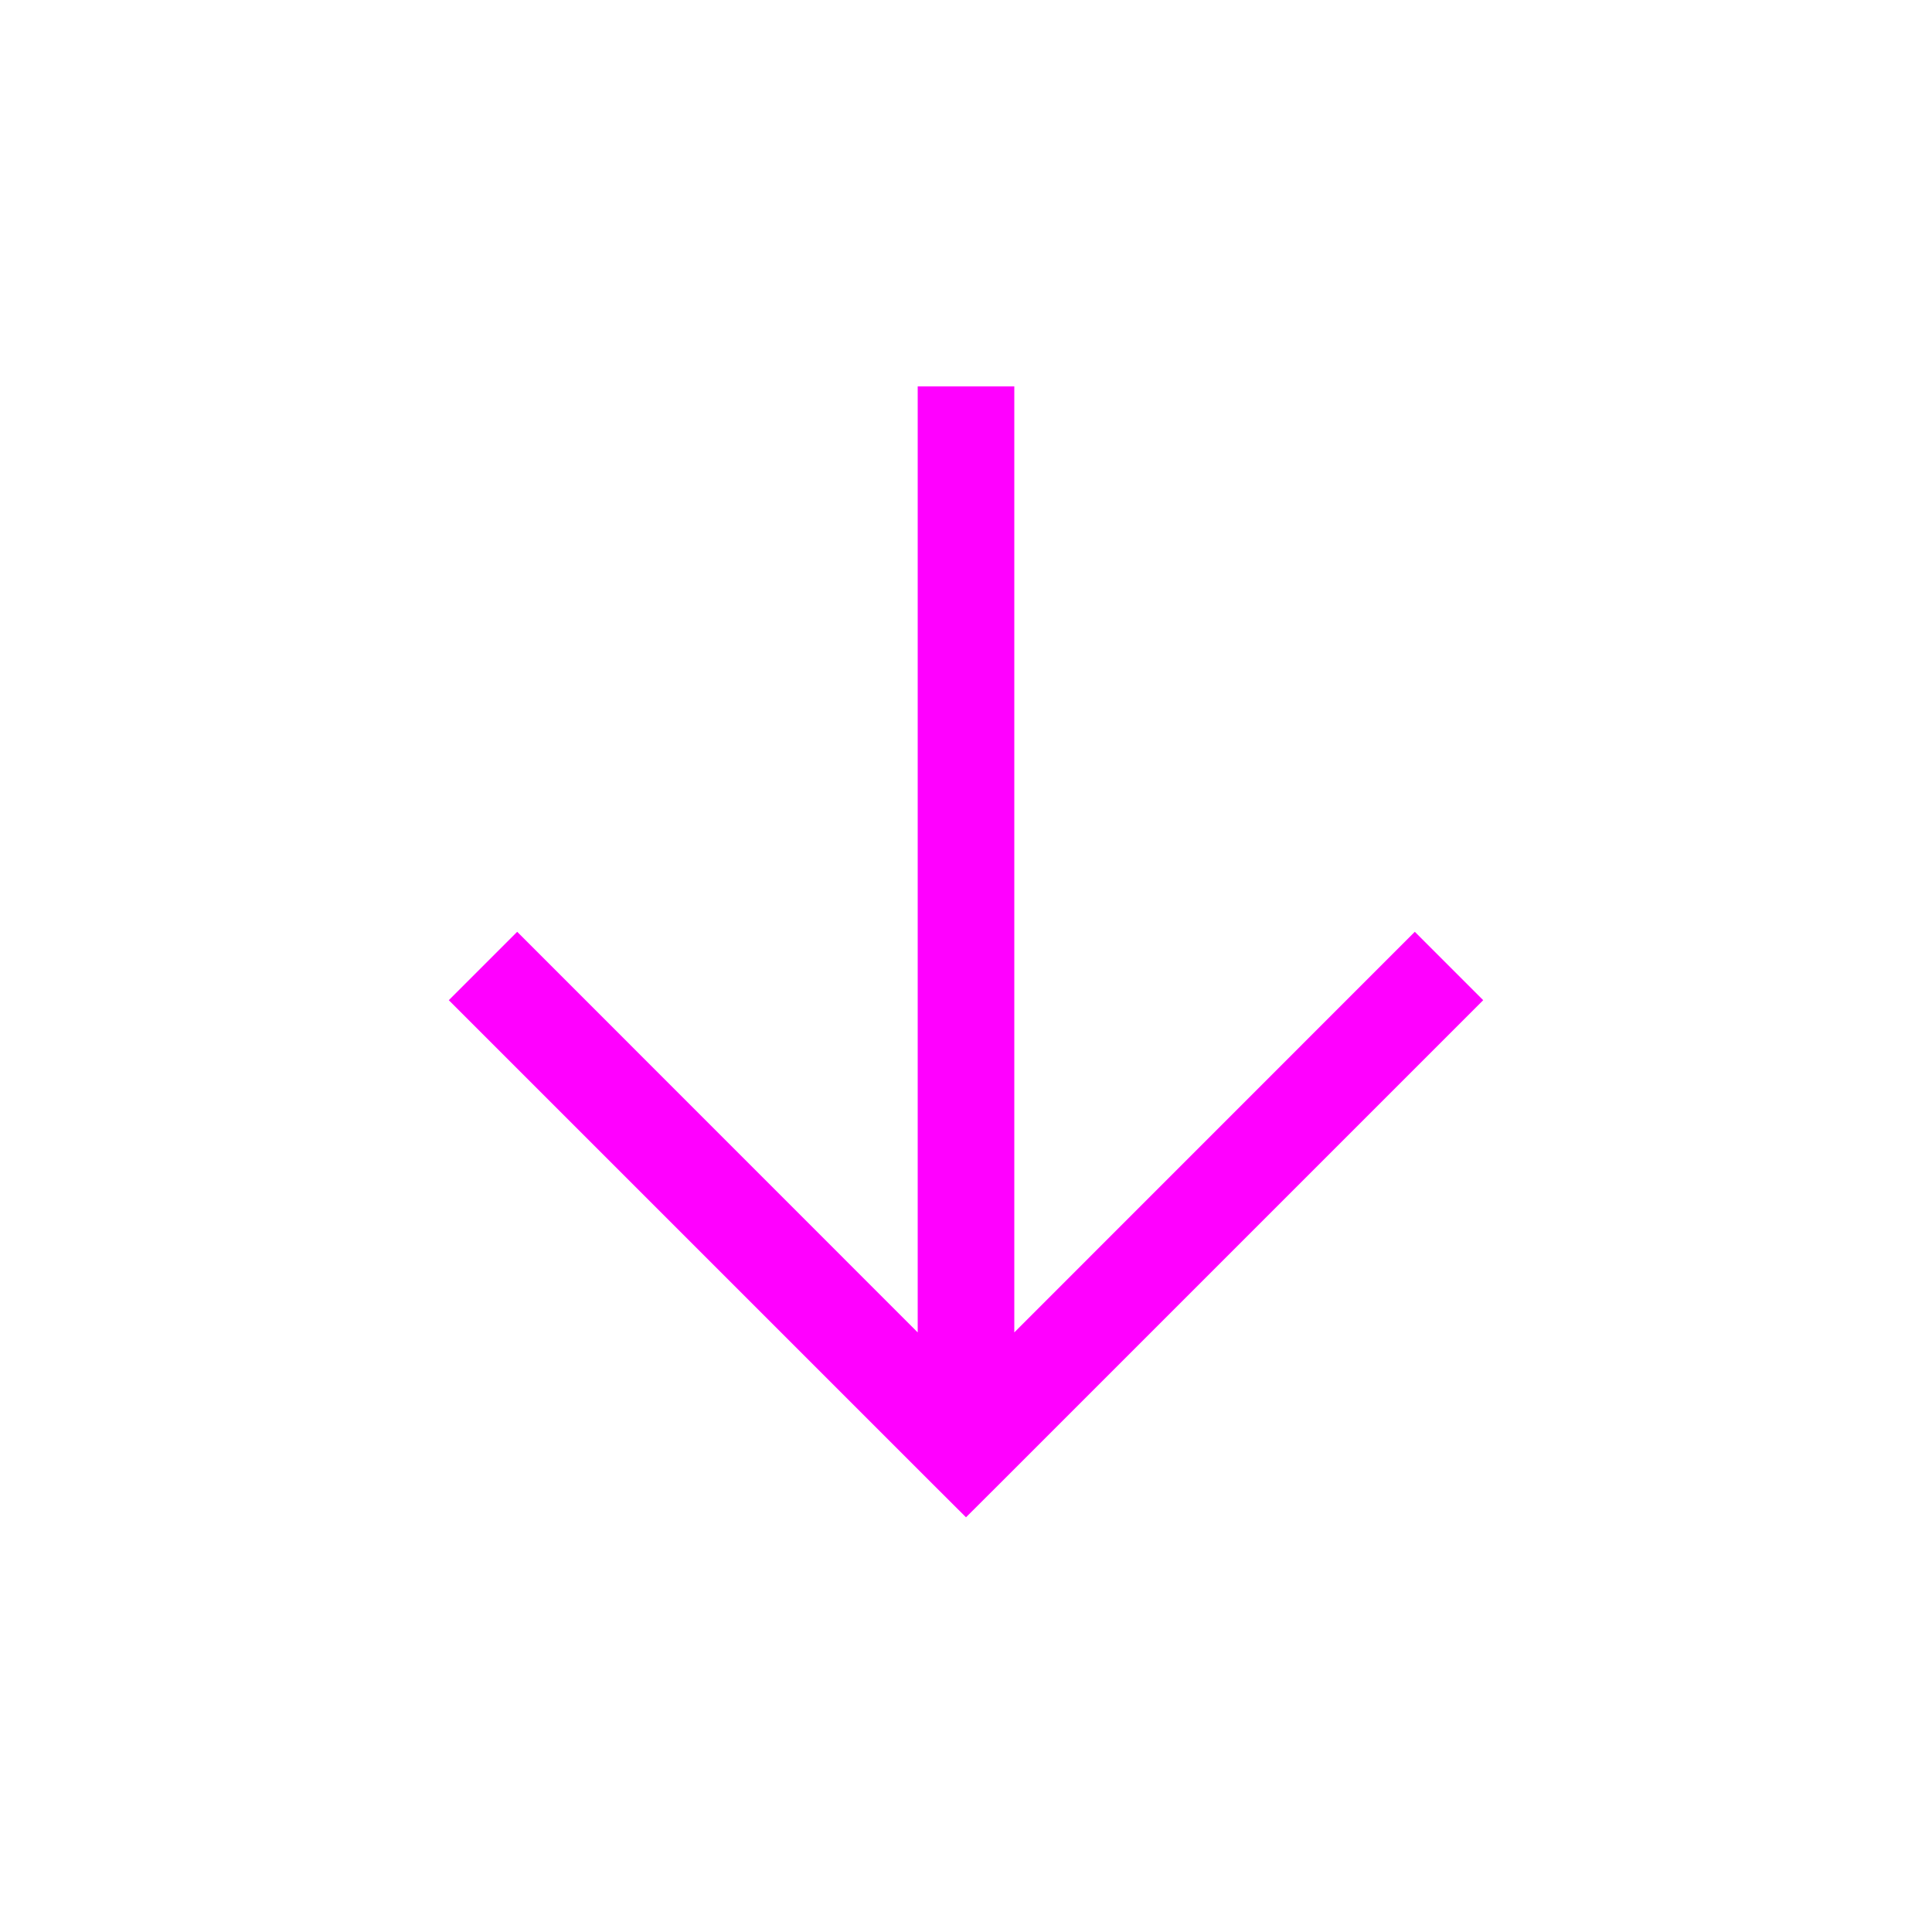
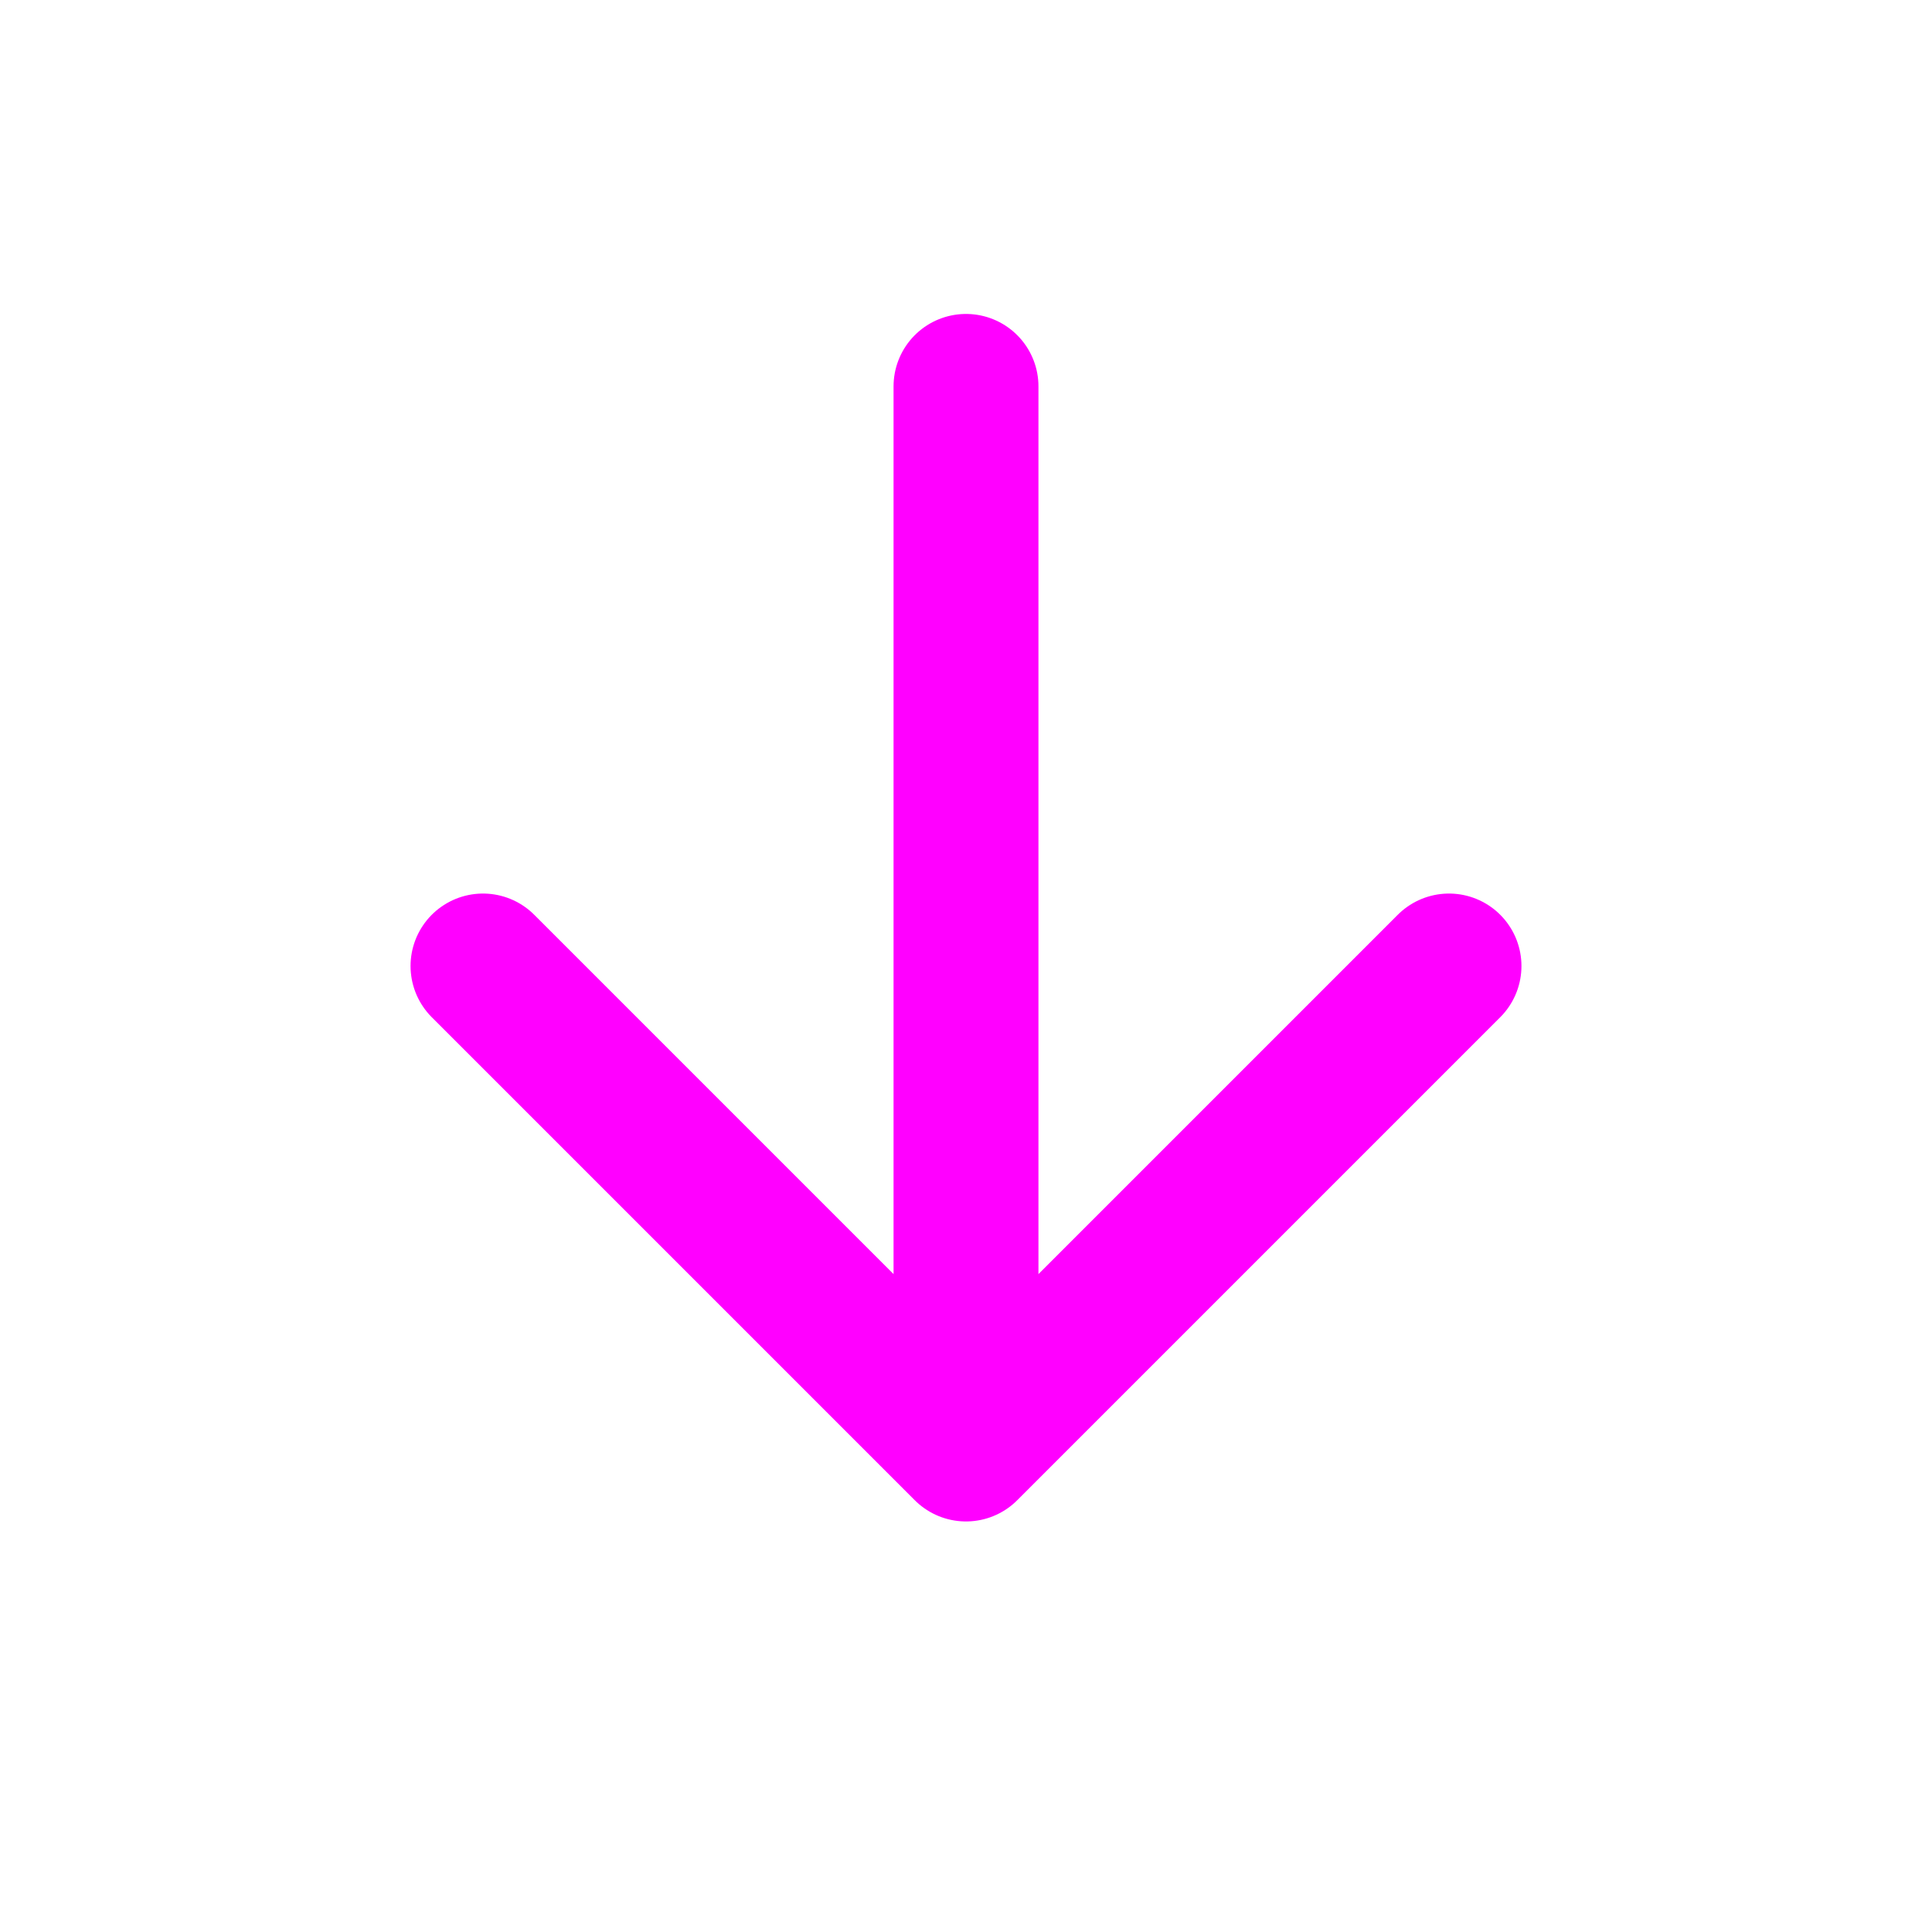
<svg xmlns="http://www.w3.org/2000/svg" width="20" height="20" viewBox="0 0 20 20" fill="none">
-   <path fill-rule="evenodd" clip-rule="evenodd" d="M10.5 13.793L14.646 9.646L15.354 10.354L10.354 15.354L10 15.707L9.646 15.354L4.646 10.354L5.354 9.646L9.5 13.793V4H10.5V13.793Z" fill="#FF00FF" />
+   <path d="M10 4V15M10 15L15 10M10 15L5 10" stroke="#FF00FF" stroke-width="1.5" stroke-linecap="round" stroke-linejoin="round" />
</svg>
